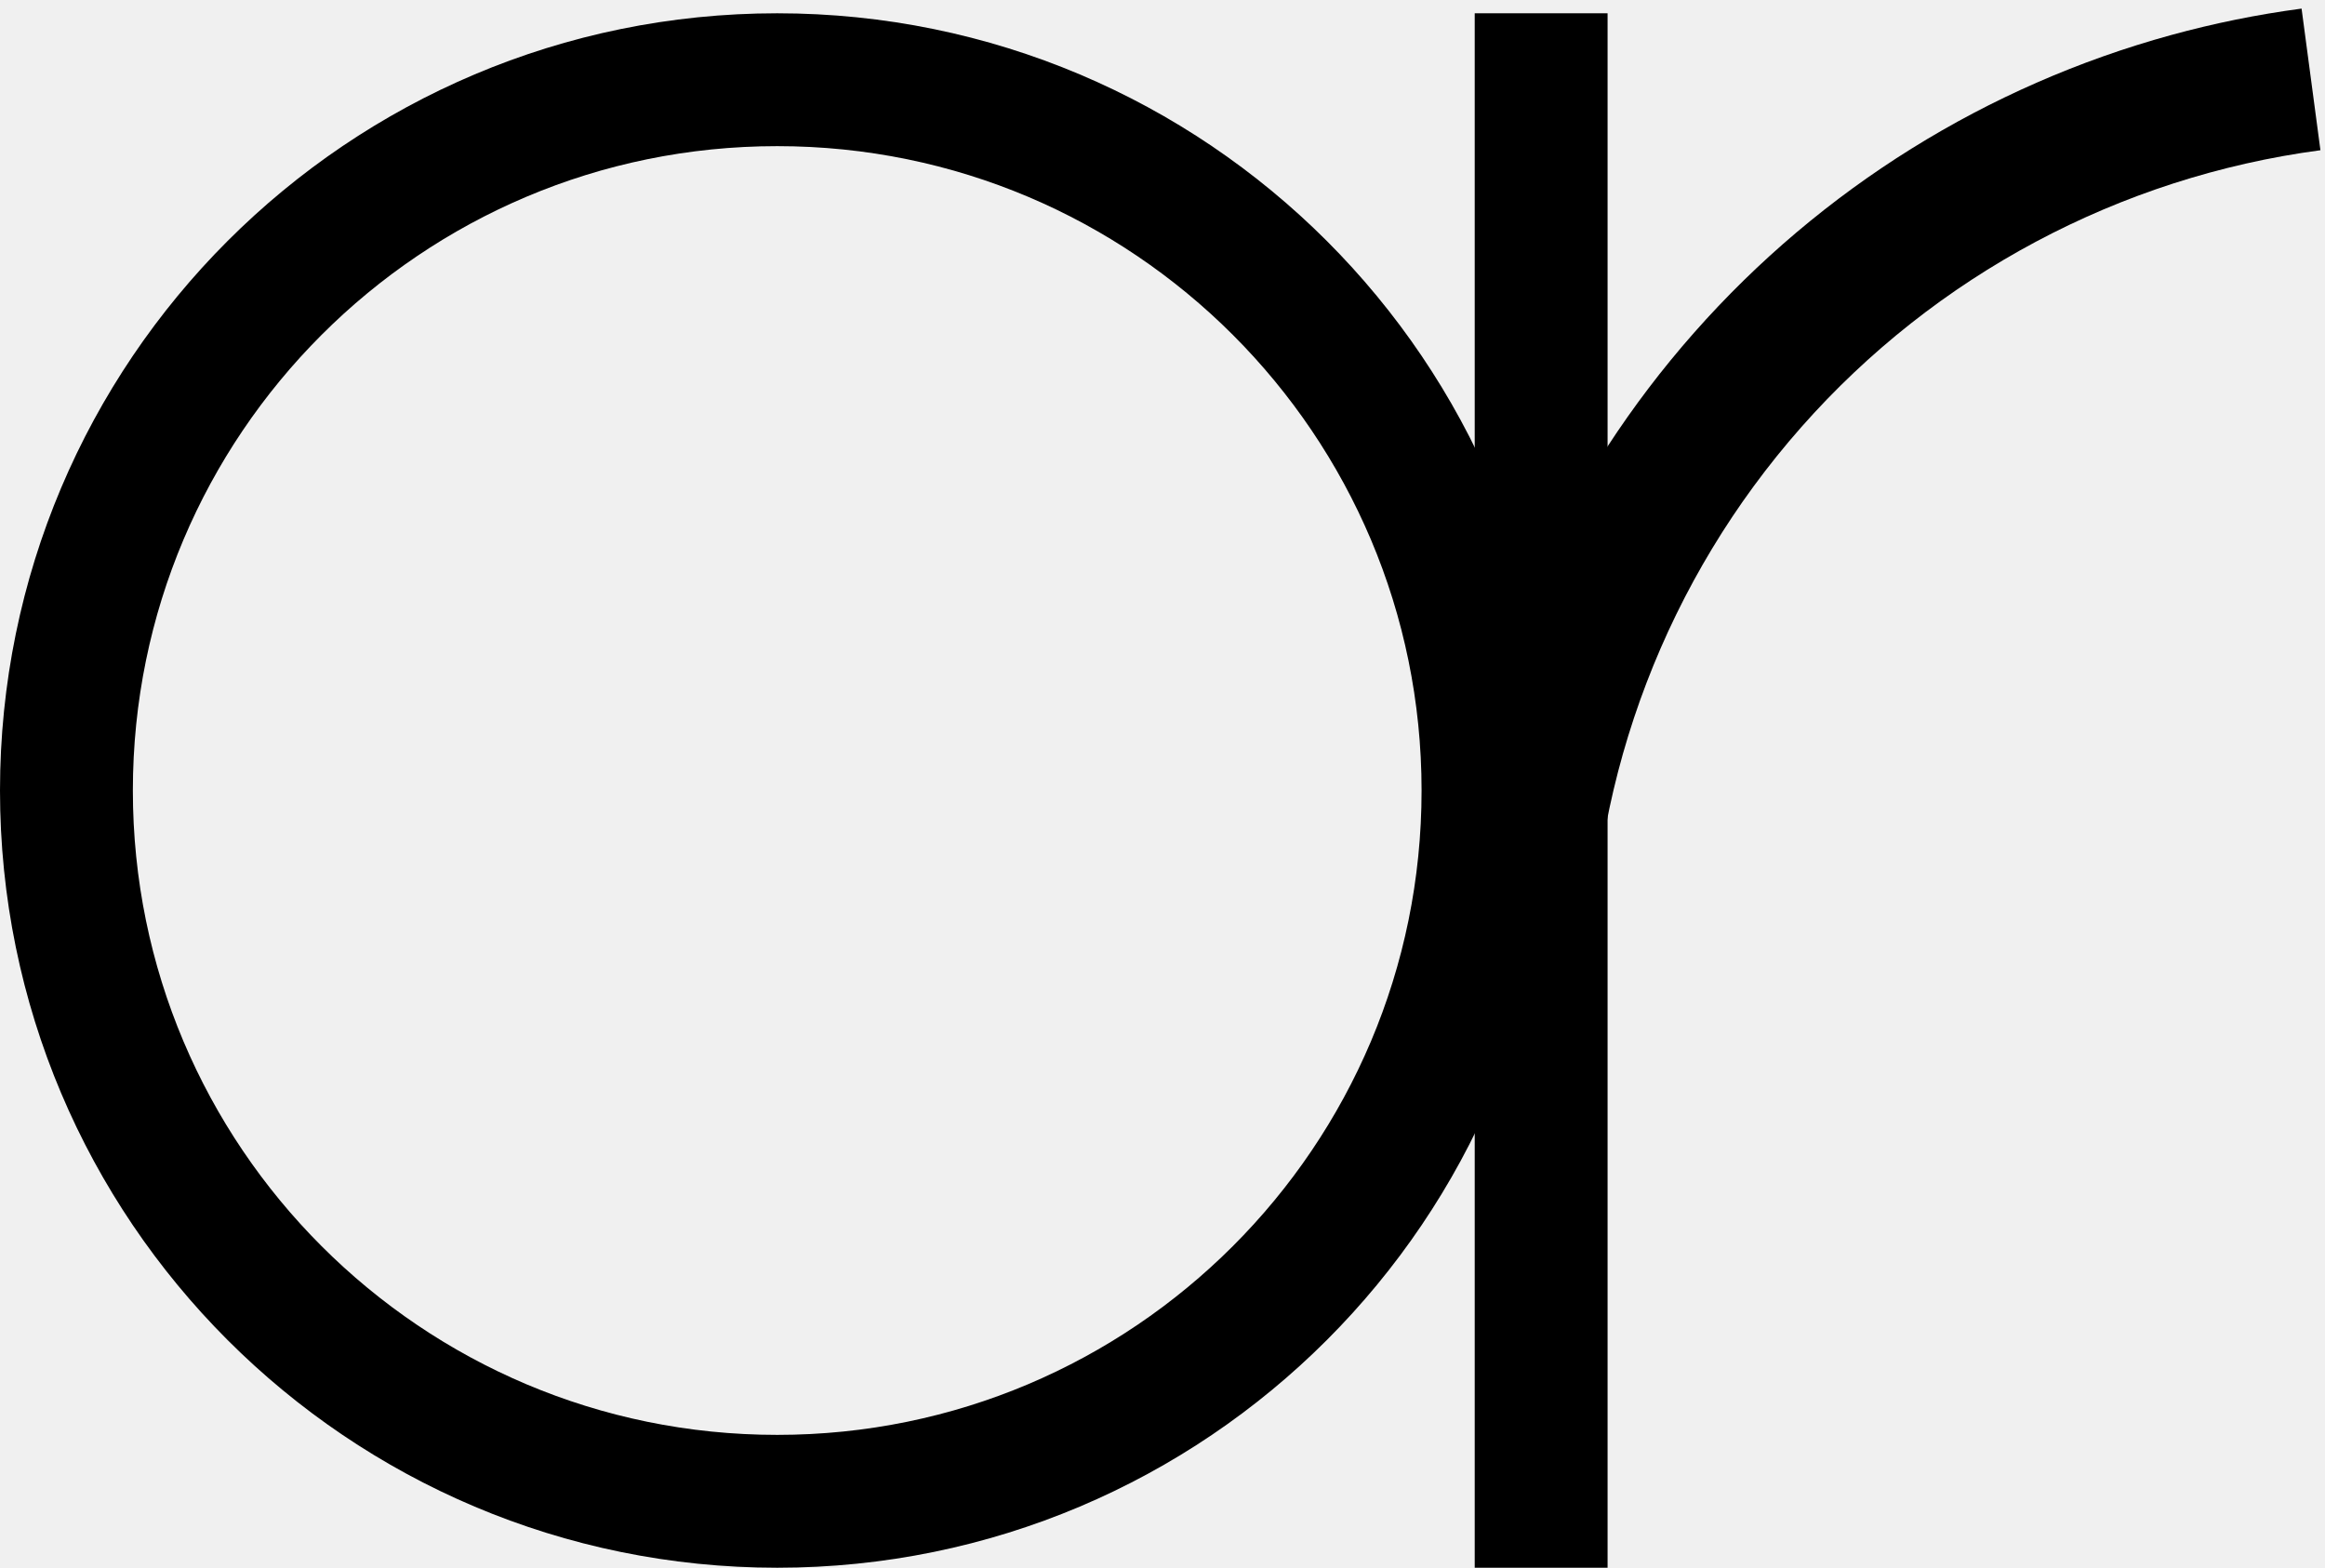
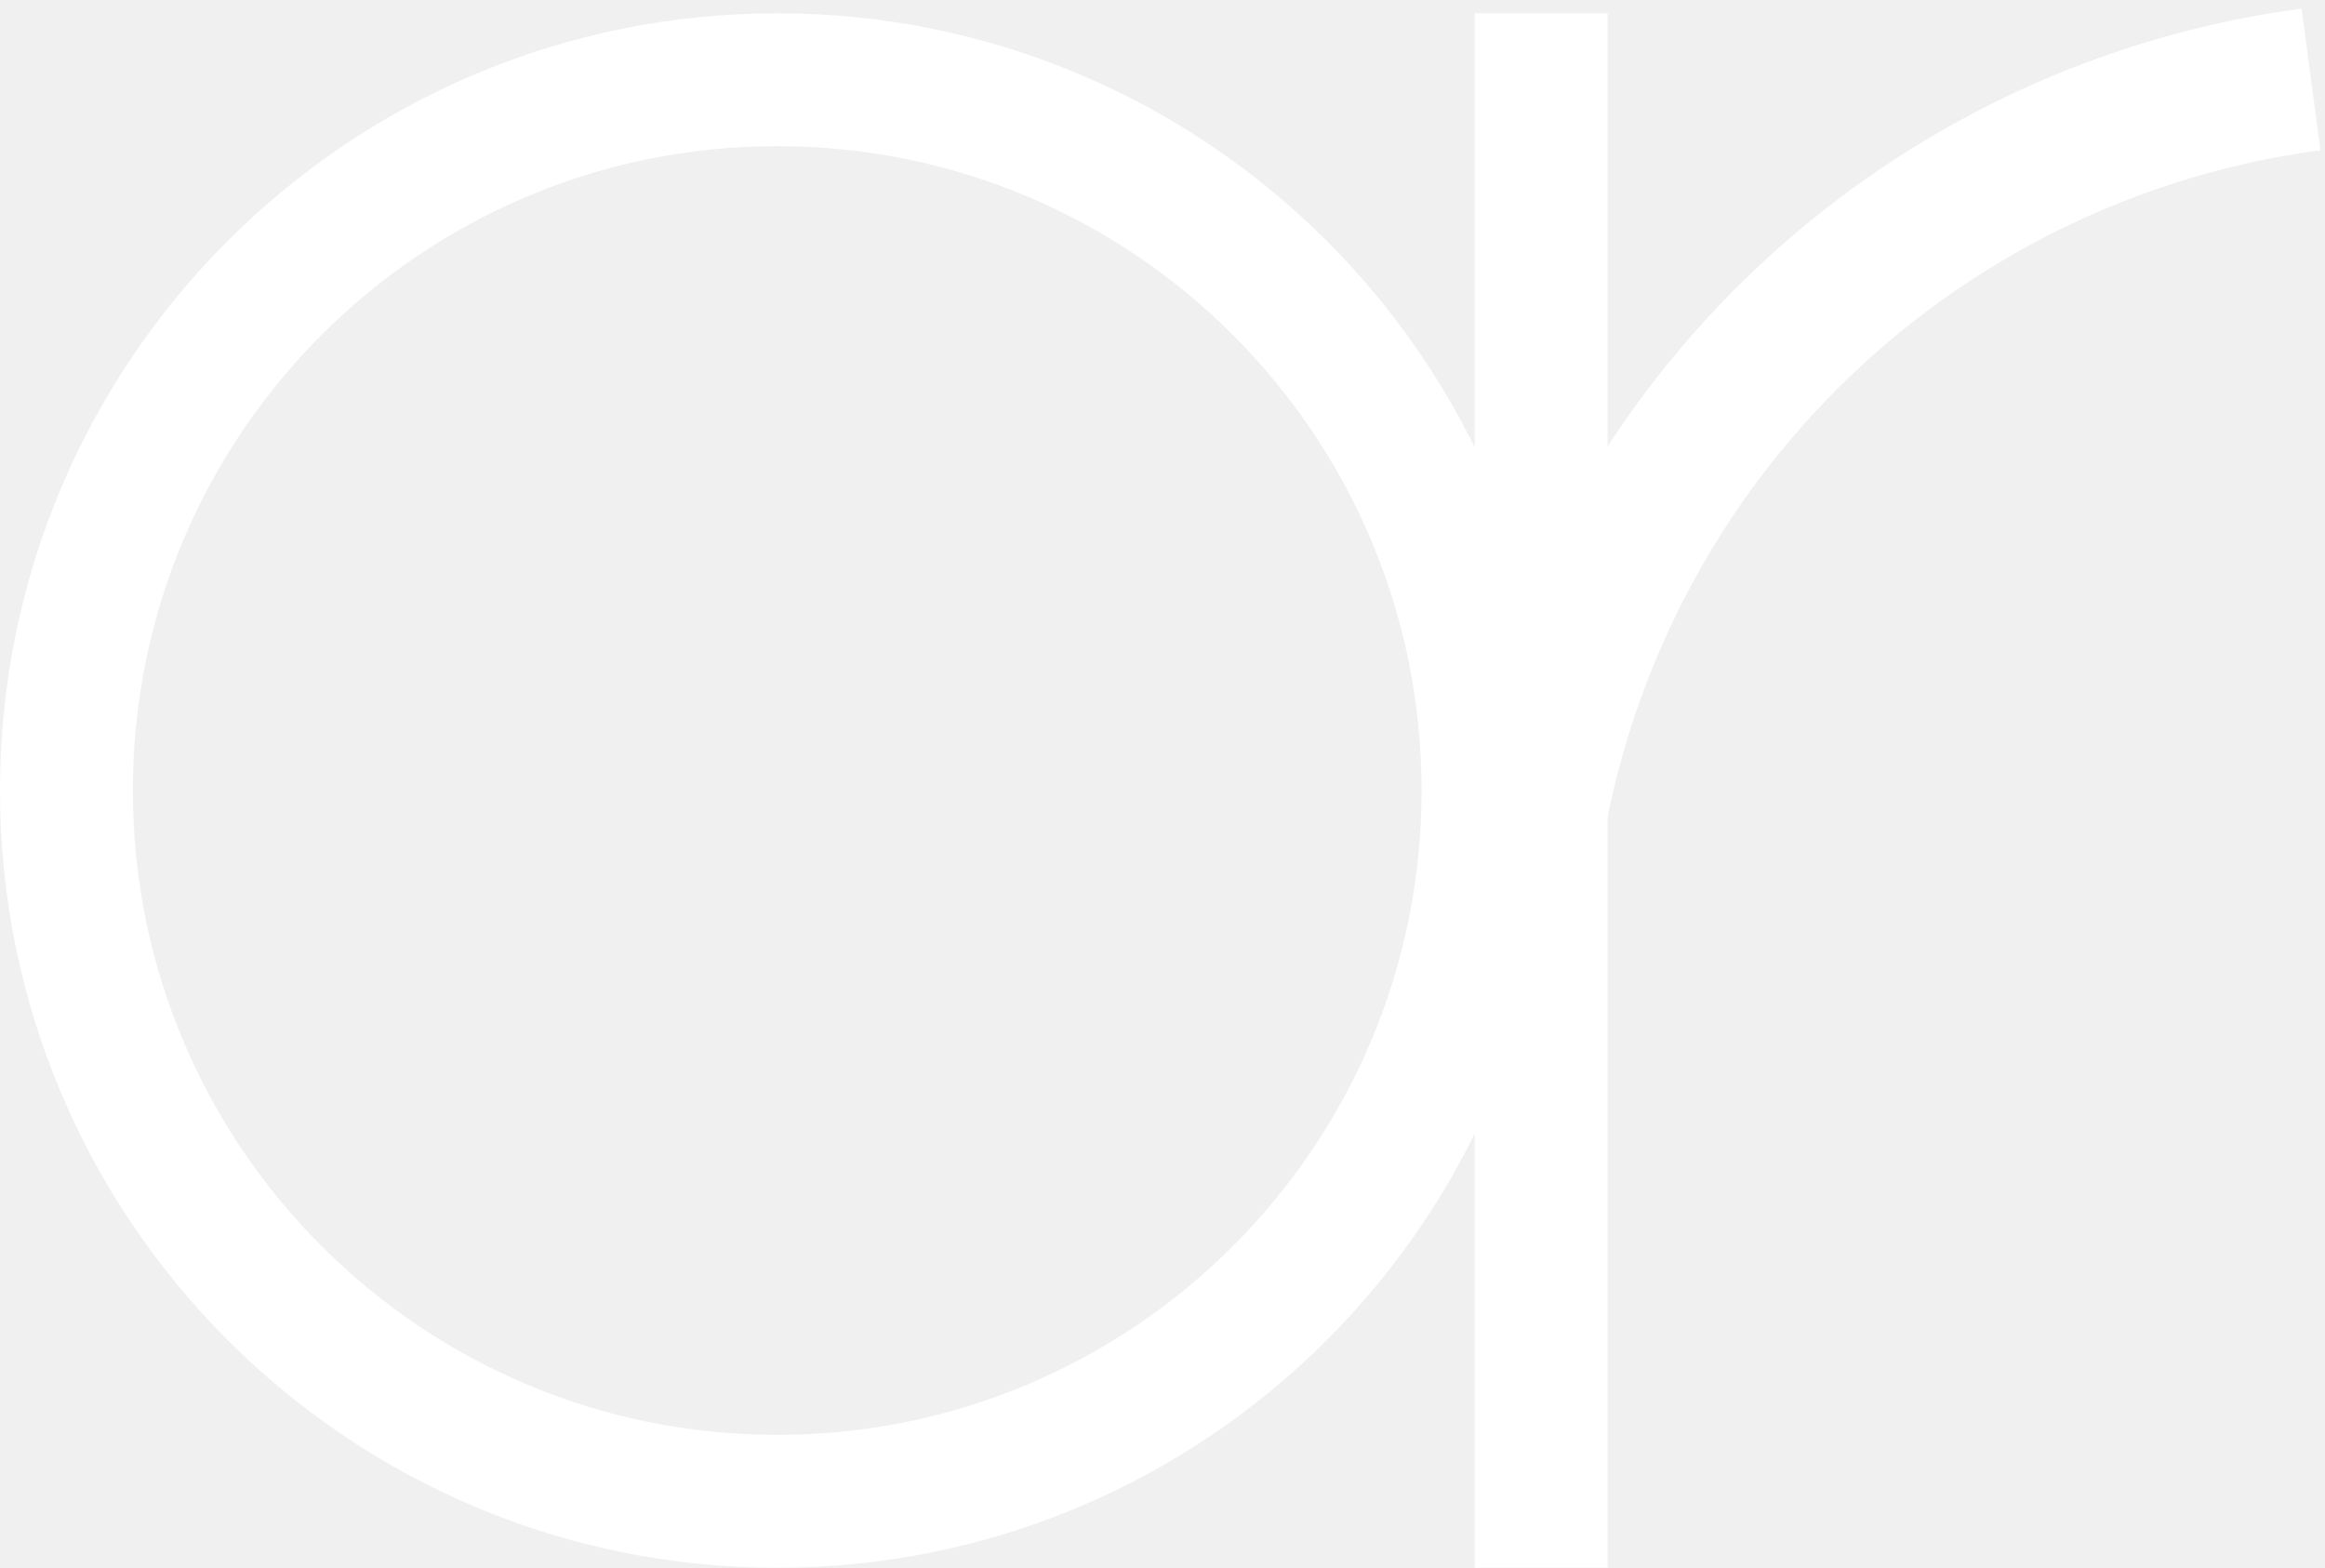
<svg xmlns="http://www.w3.org/2000/svg" width="175" height="118" viewBox="0 0 175 118" fill="none">
-   <circle cx="58.5" cy="59.5" r="53.5" stroke="black" stroke-width="10" />
-   <line x1="116" y1="1" x2="116" y2="118" stroke="black" stroke-width="10" />
-   <path fill-rule="evenodd" clip-rule="evenodd" d="M174.651 11.308C159.542 13.32 145.668 20.721 135.581 32.15C125.496 43.577 119.876 58.263 119.756 73.504C119.756 73.506 119.756 73.509 119.756 73.511L109.002 73.428C109.028 70.067 109.283 66.728 109.758 63.434C111.804 49.249 117.94 35.886 127.518 25.033C137.096 14.181 149.594 6.432 163.414 2.639C166.621 1.759 169.899 1.091 173.229 0.648C173.232 0.648 173.234 0.647 173.237 0.647L174.656 11.307C174.654 11.307 174.653 11.308 174.651 11.308Z" fill="black" />
+   <circle cx="58.5" cy="59.5" r="53.5" stroke="white" stroke-width="10" />
+   <line x1="116" y1="1" x2="116" y2="118" stroke="white" stroke-width="10" />
+   <path fill-rule="evenodd" clip-rule="evenodd" d="M174.651 11.308C159.542 13.32 145.668 20.721 135.581 32.15C125.496 43.577 119.876 58.263 119.756 73.504C119.756 73.506 119.756 73.509 119.756 73.511L109.002 73.428C109.028 70.067 109.283 66.728 109.758 63.434C111.804 49.249 117.94 35.886 127.518 25.033C137.096 14.181 149.594 6.432 163.414 2.639C166.621 1.759 169.899 1.091 173.229 0.648C173.232 0.648 173.234 0.647 173.237 0.647L174.656 11.307C174.654 11.307 174.653 11.308 174.651 11.308Z" fill="white" />
</svg>
